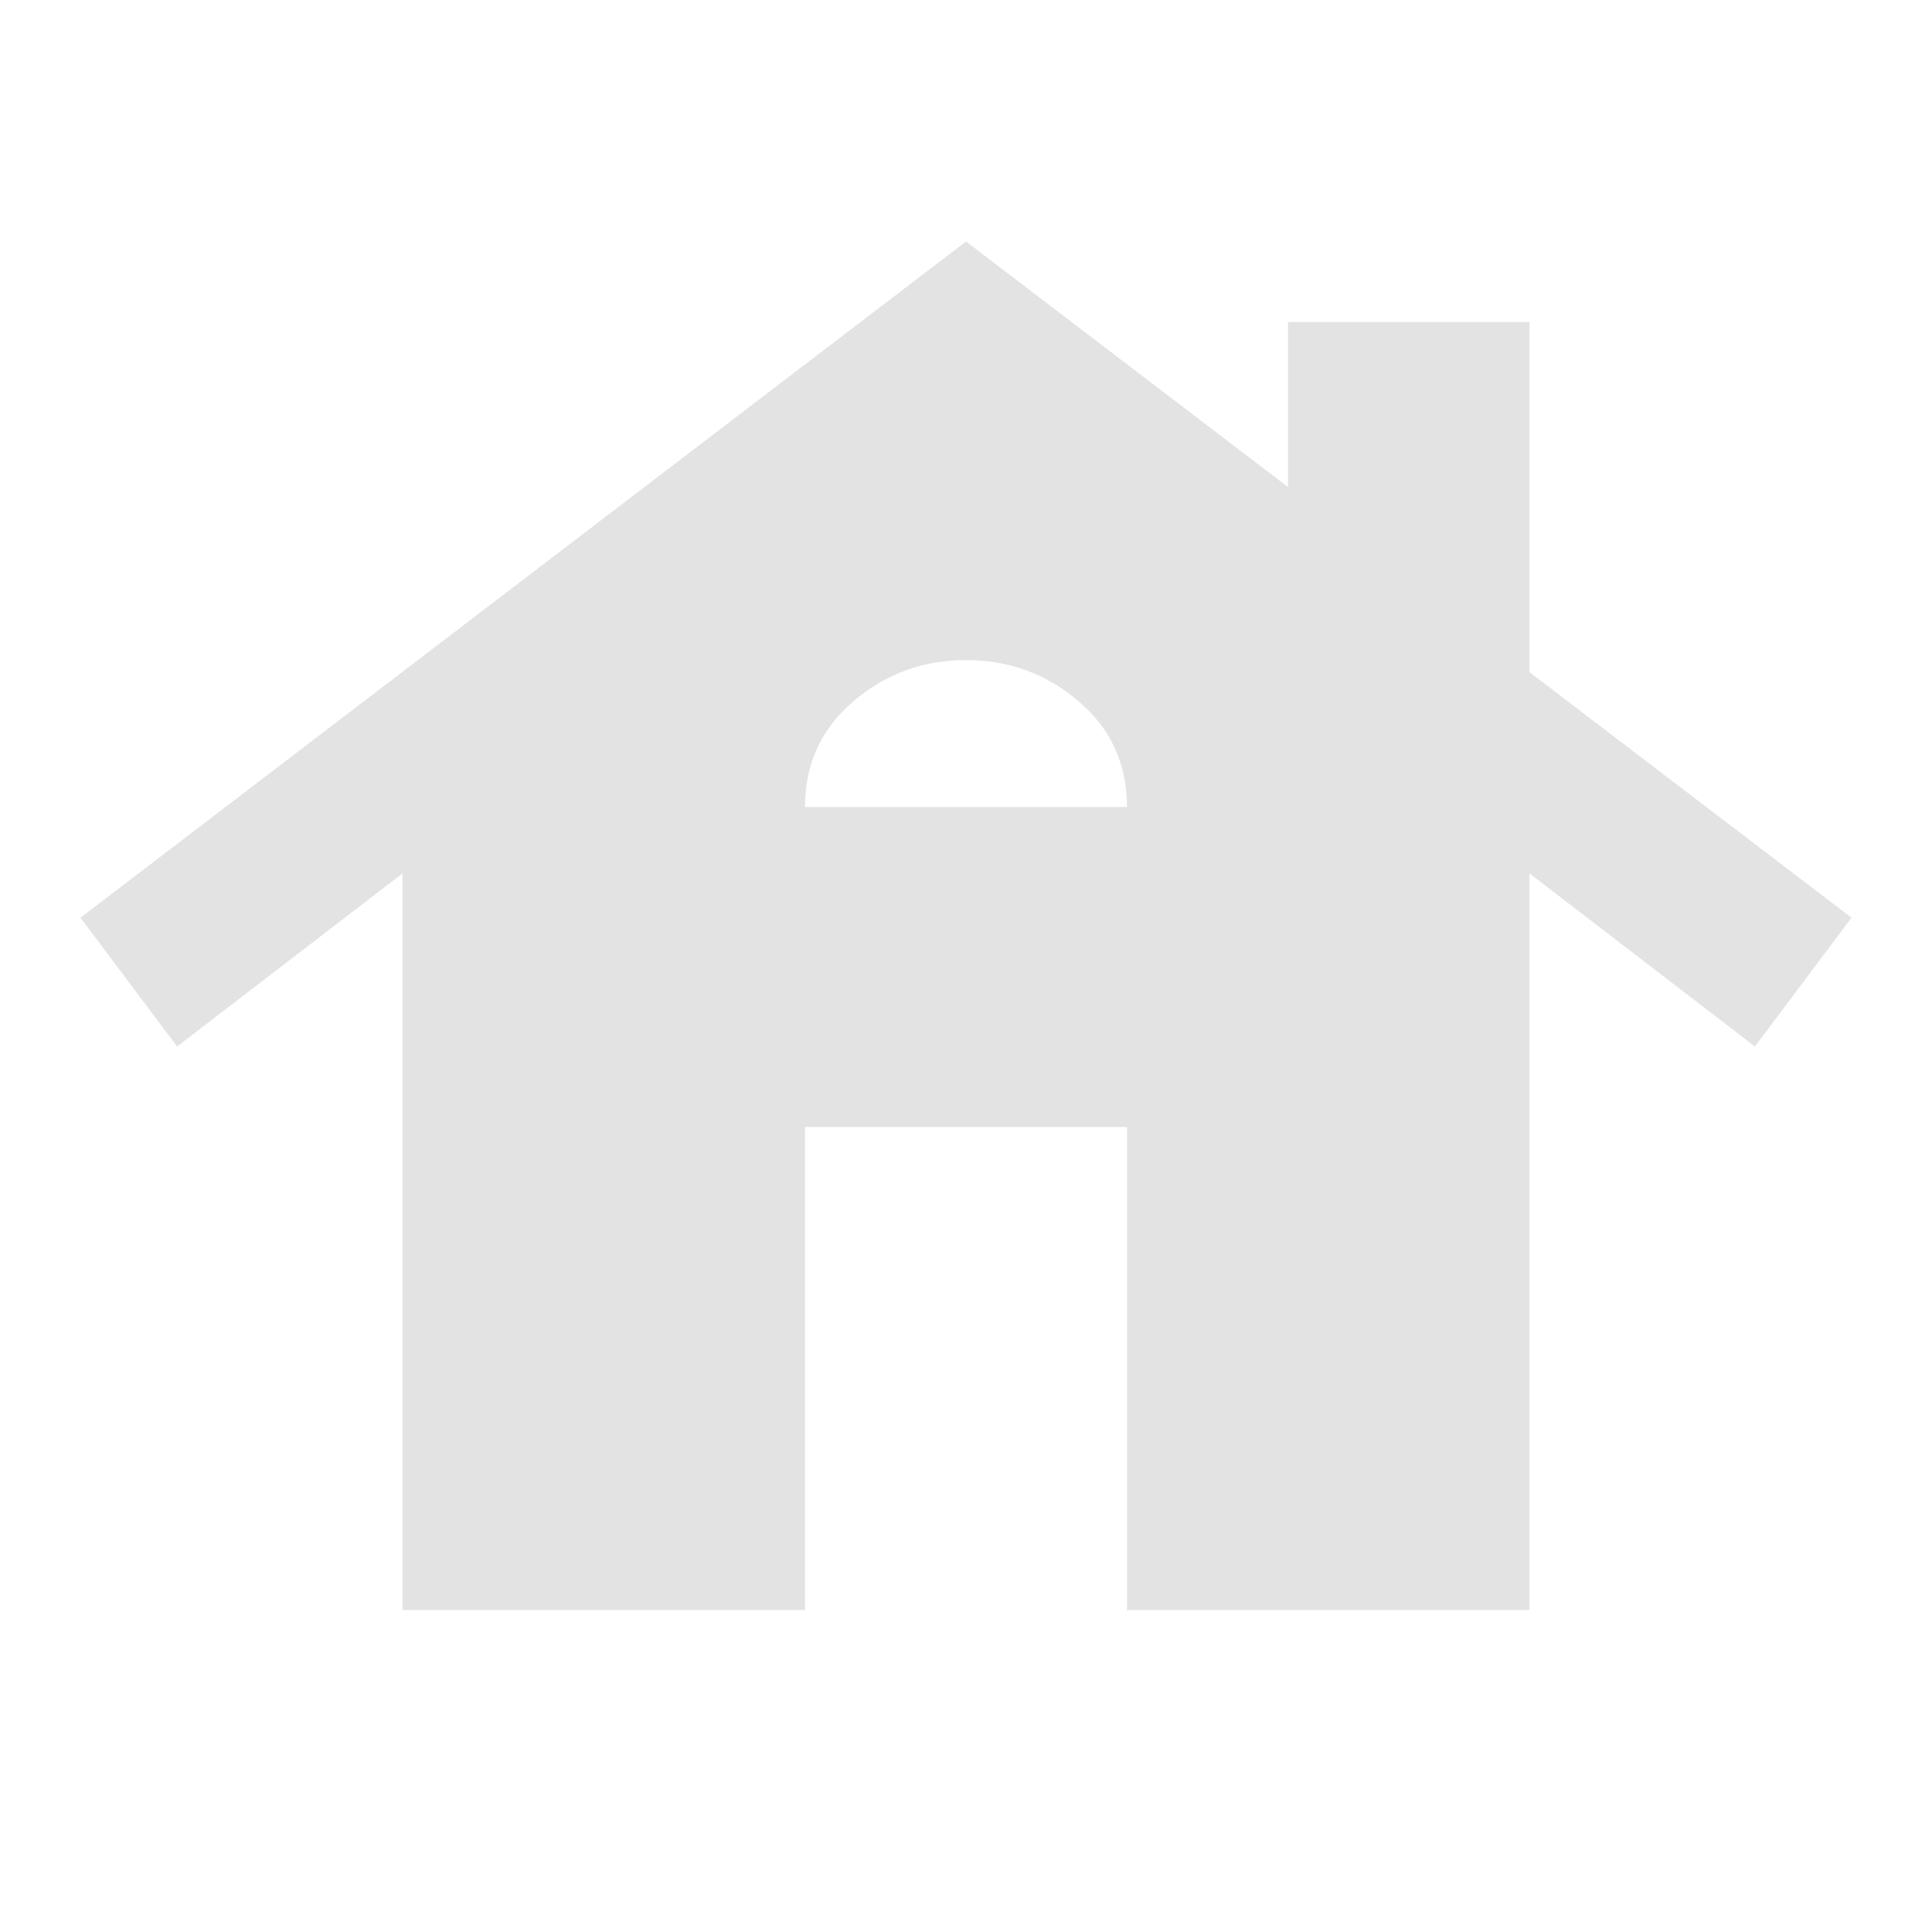
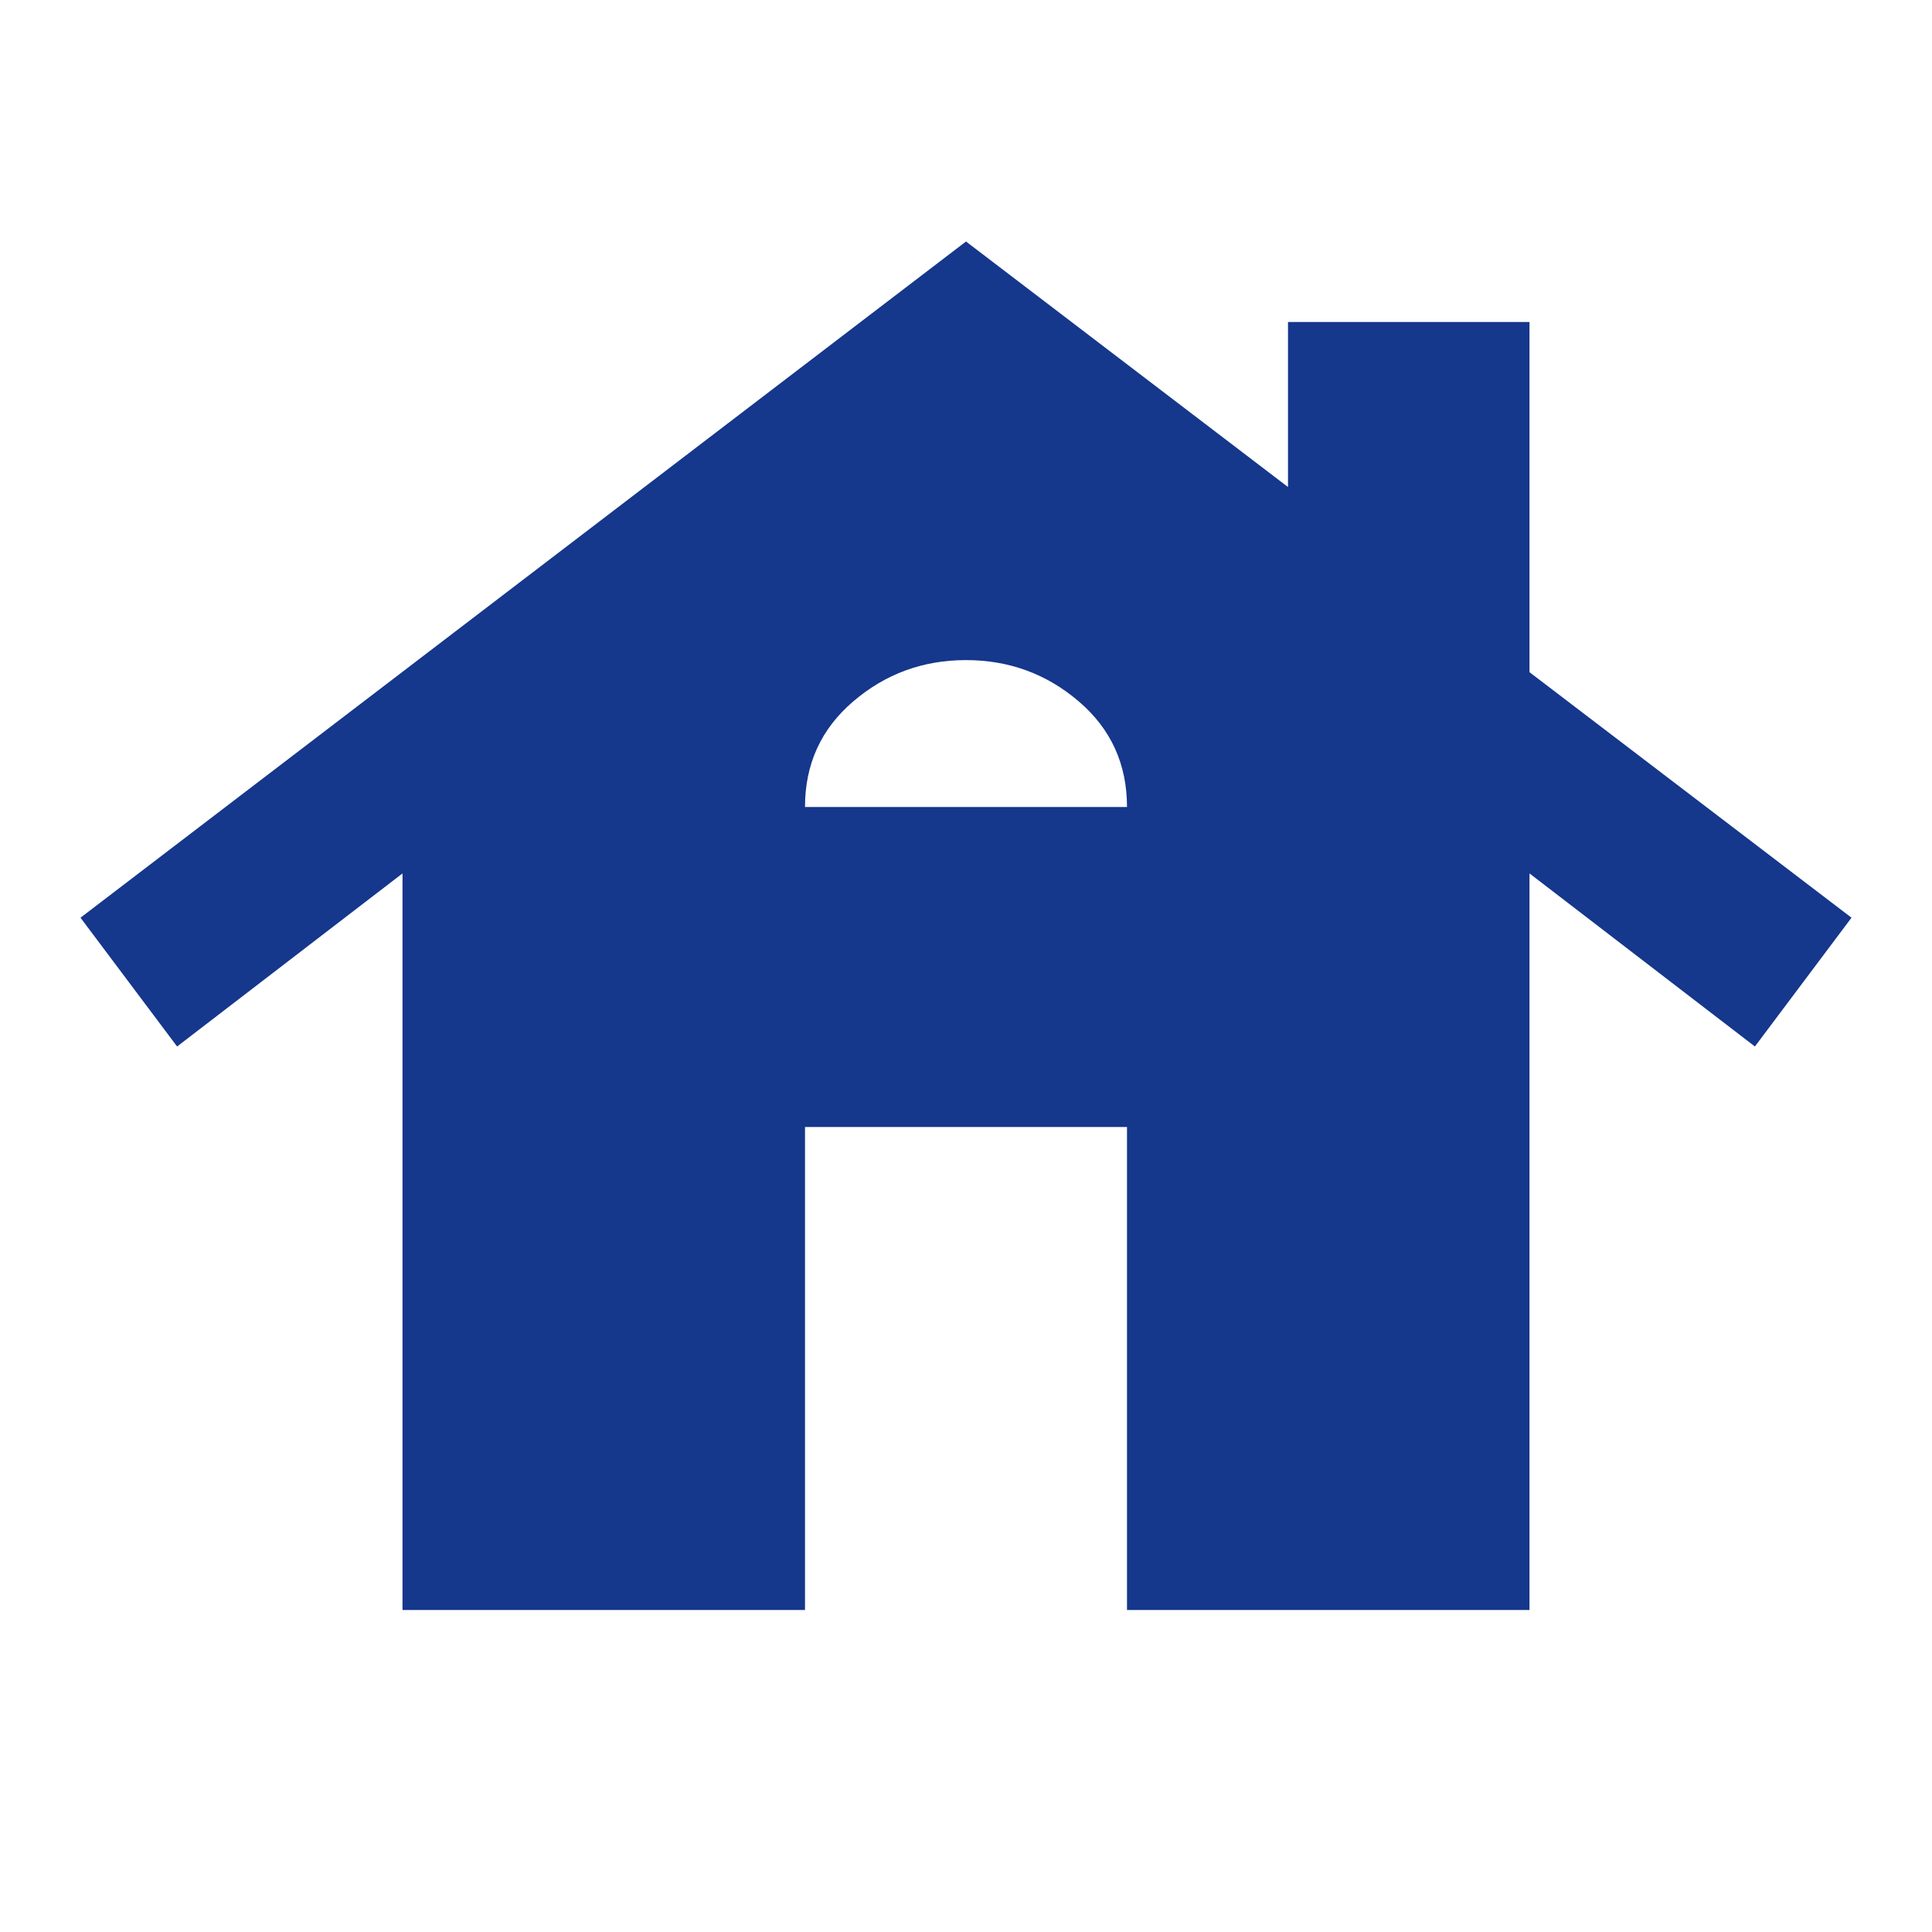
- <svg xmlns="http://www.w3.org/2000/svg" height="24px" viewBox="0 -960 960 960" width="24px" fill="#e3e3e3">
+ <svg xmlns="http://www.w3.org/2000/svg" height="24px" viewBox="0 -960 960 960" width="24px" fill="#15378c">
  <path d="M200-160v-366L88-440l-48-64 440-336 160 122v-82h120v174l160 122-48 64-112-86v366H560v-240H400v240H200Zm200-399h160q0-32-24-52.5T480-632q-32 0-56 20.5T400-559Z" />
</svg>
